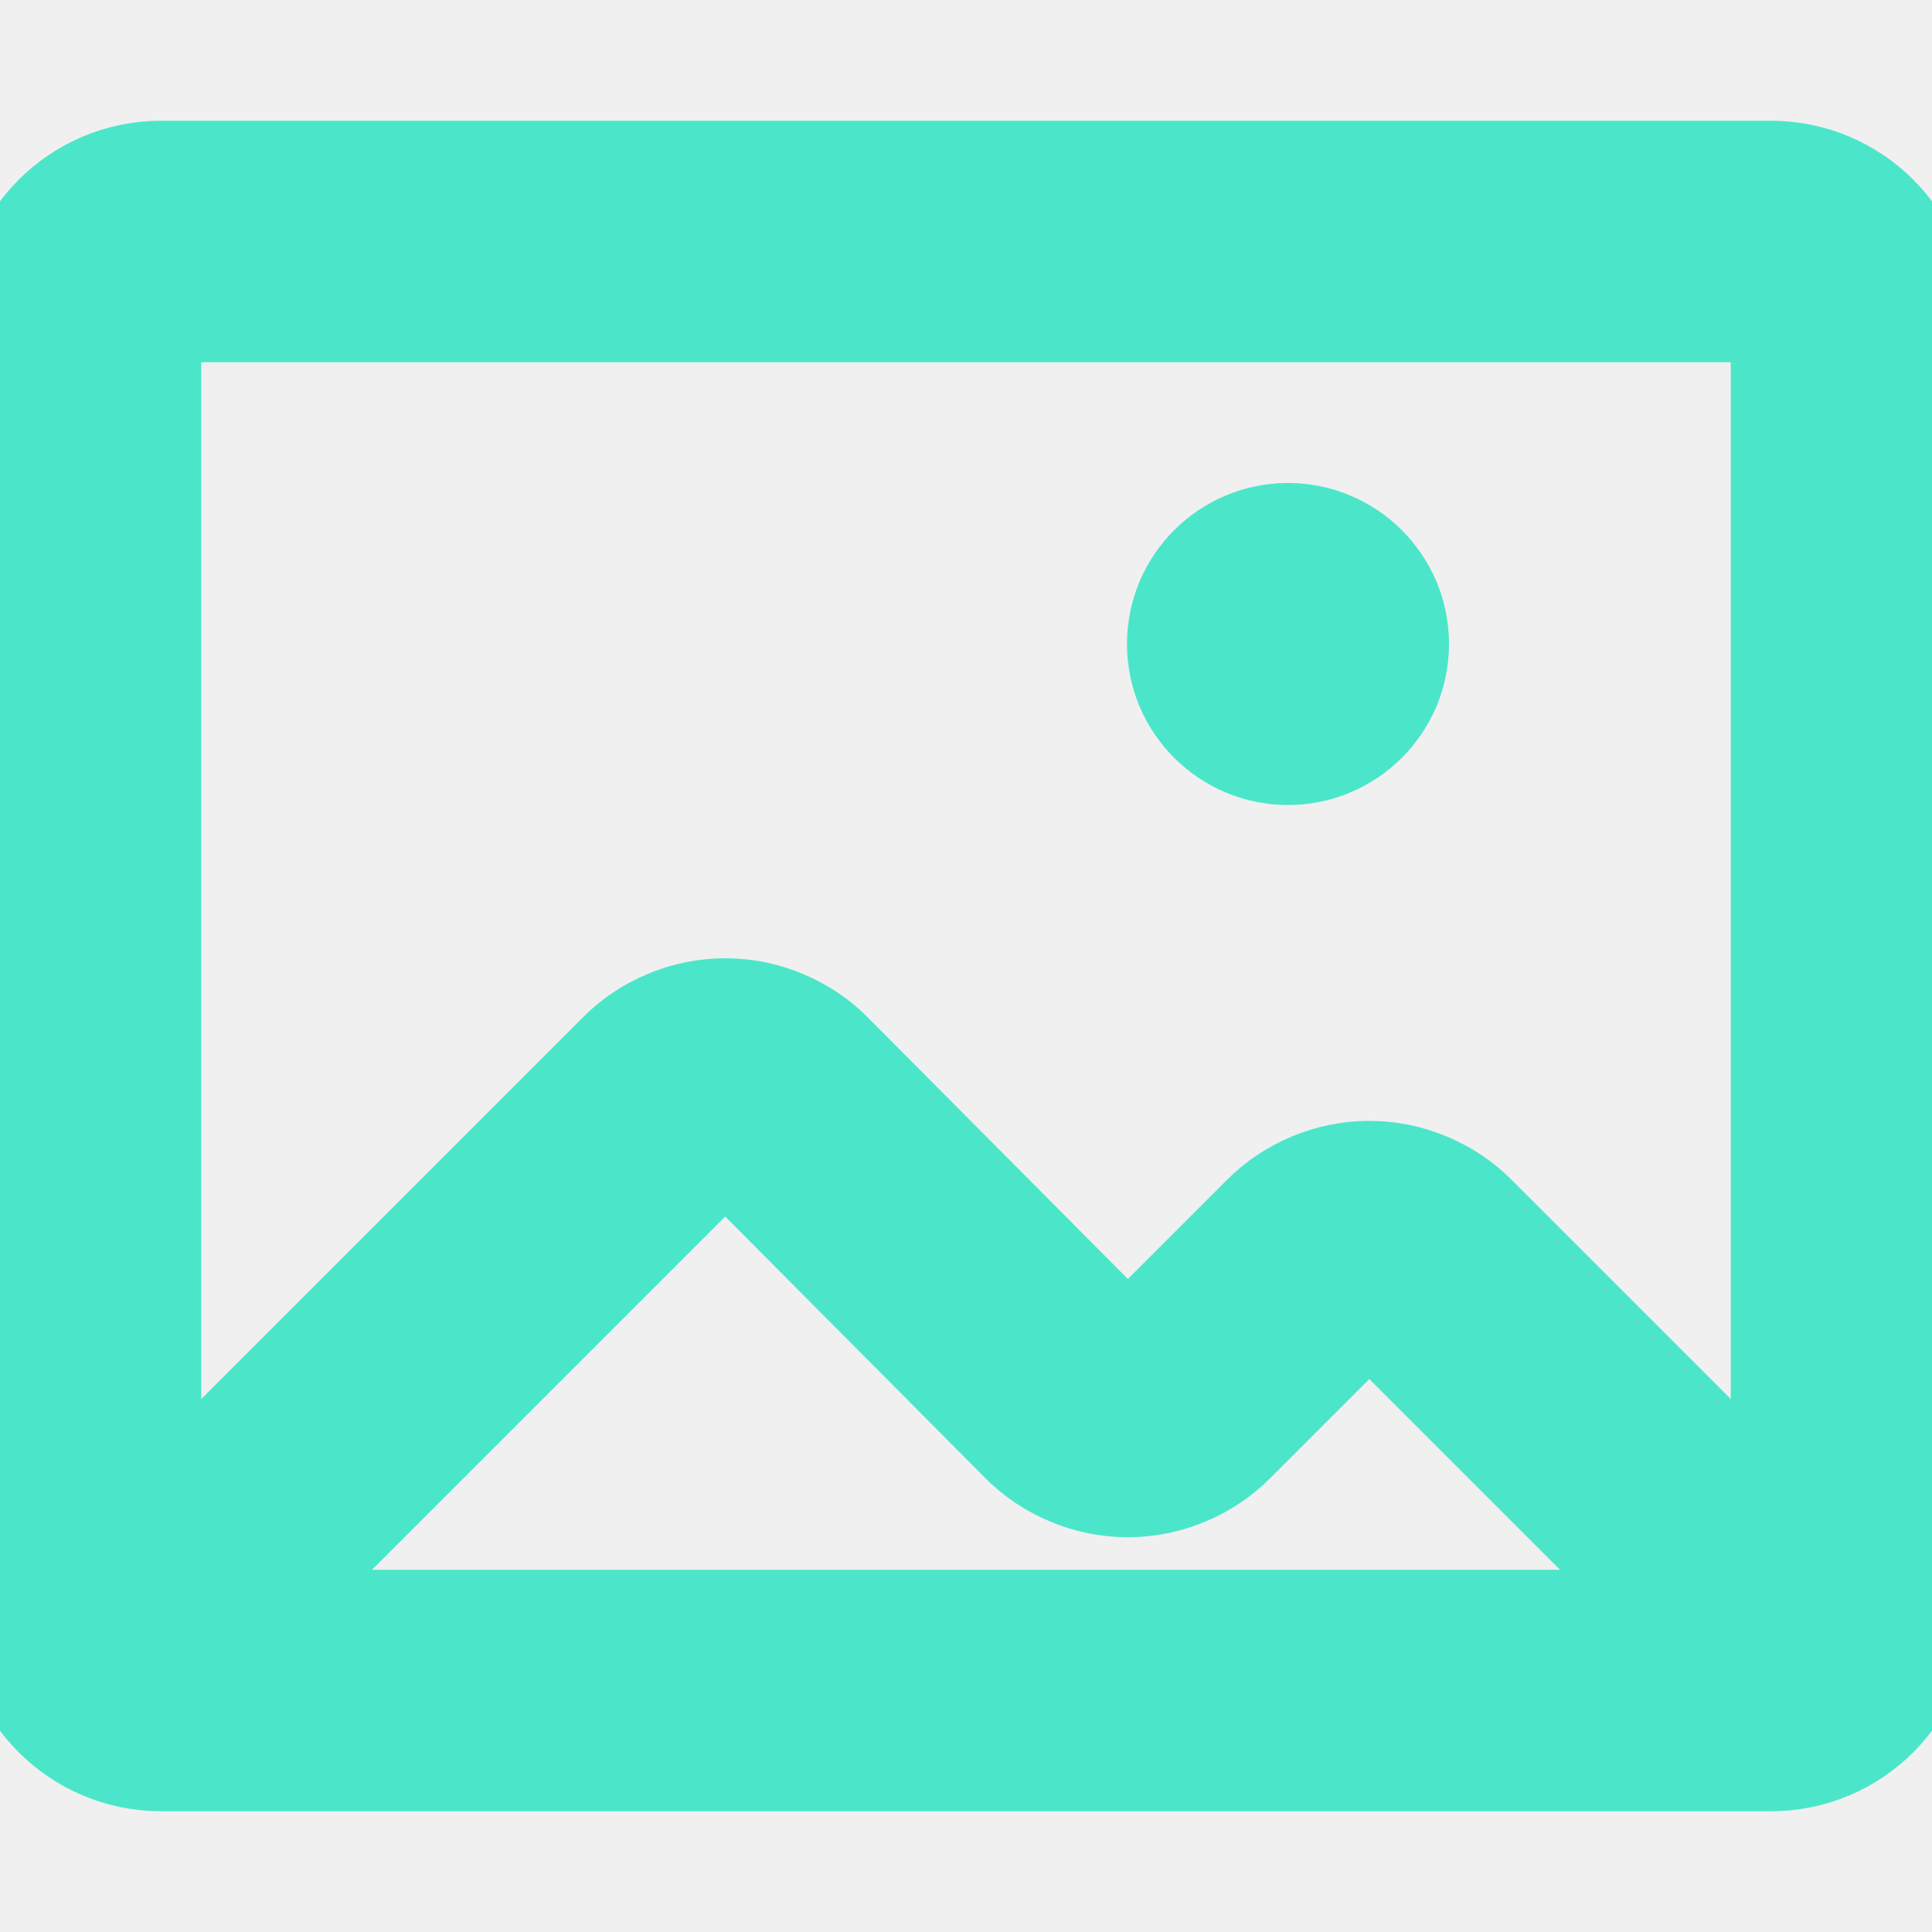
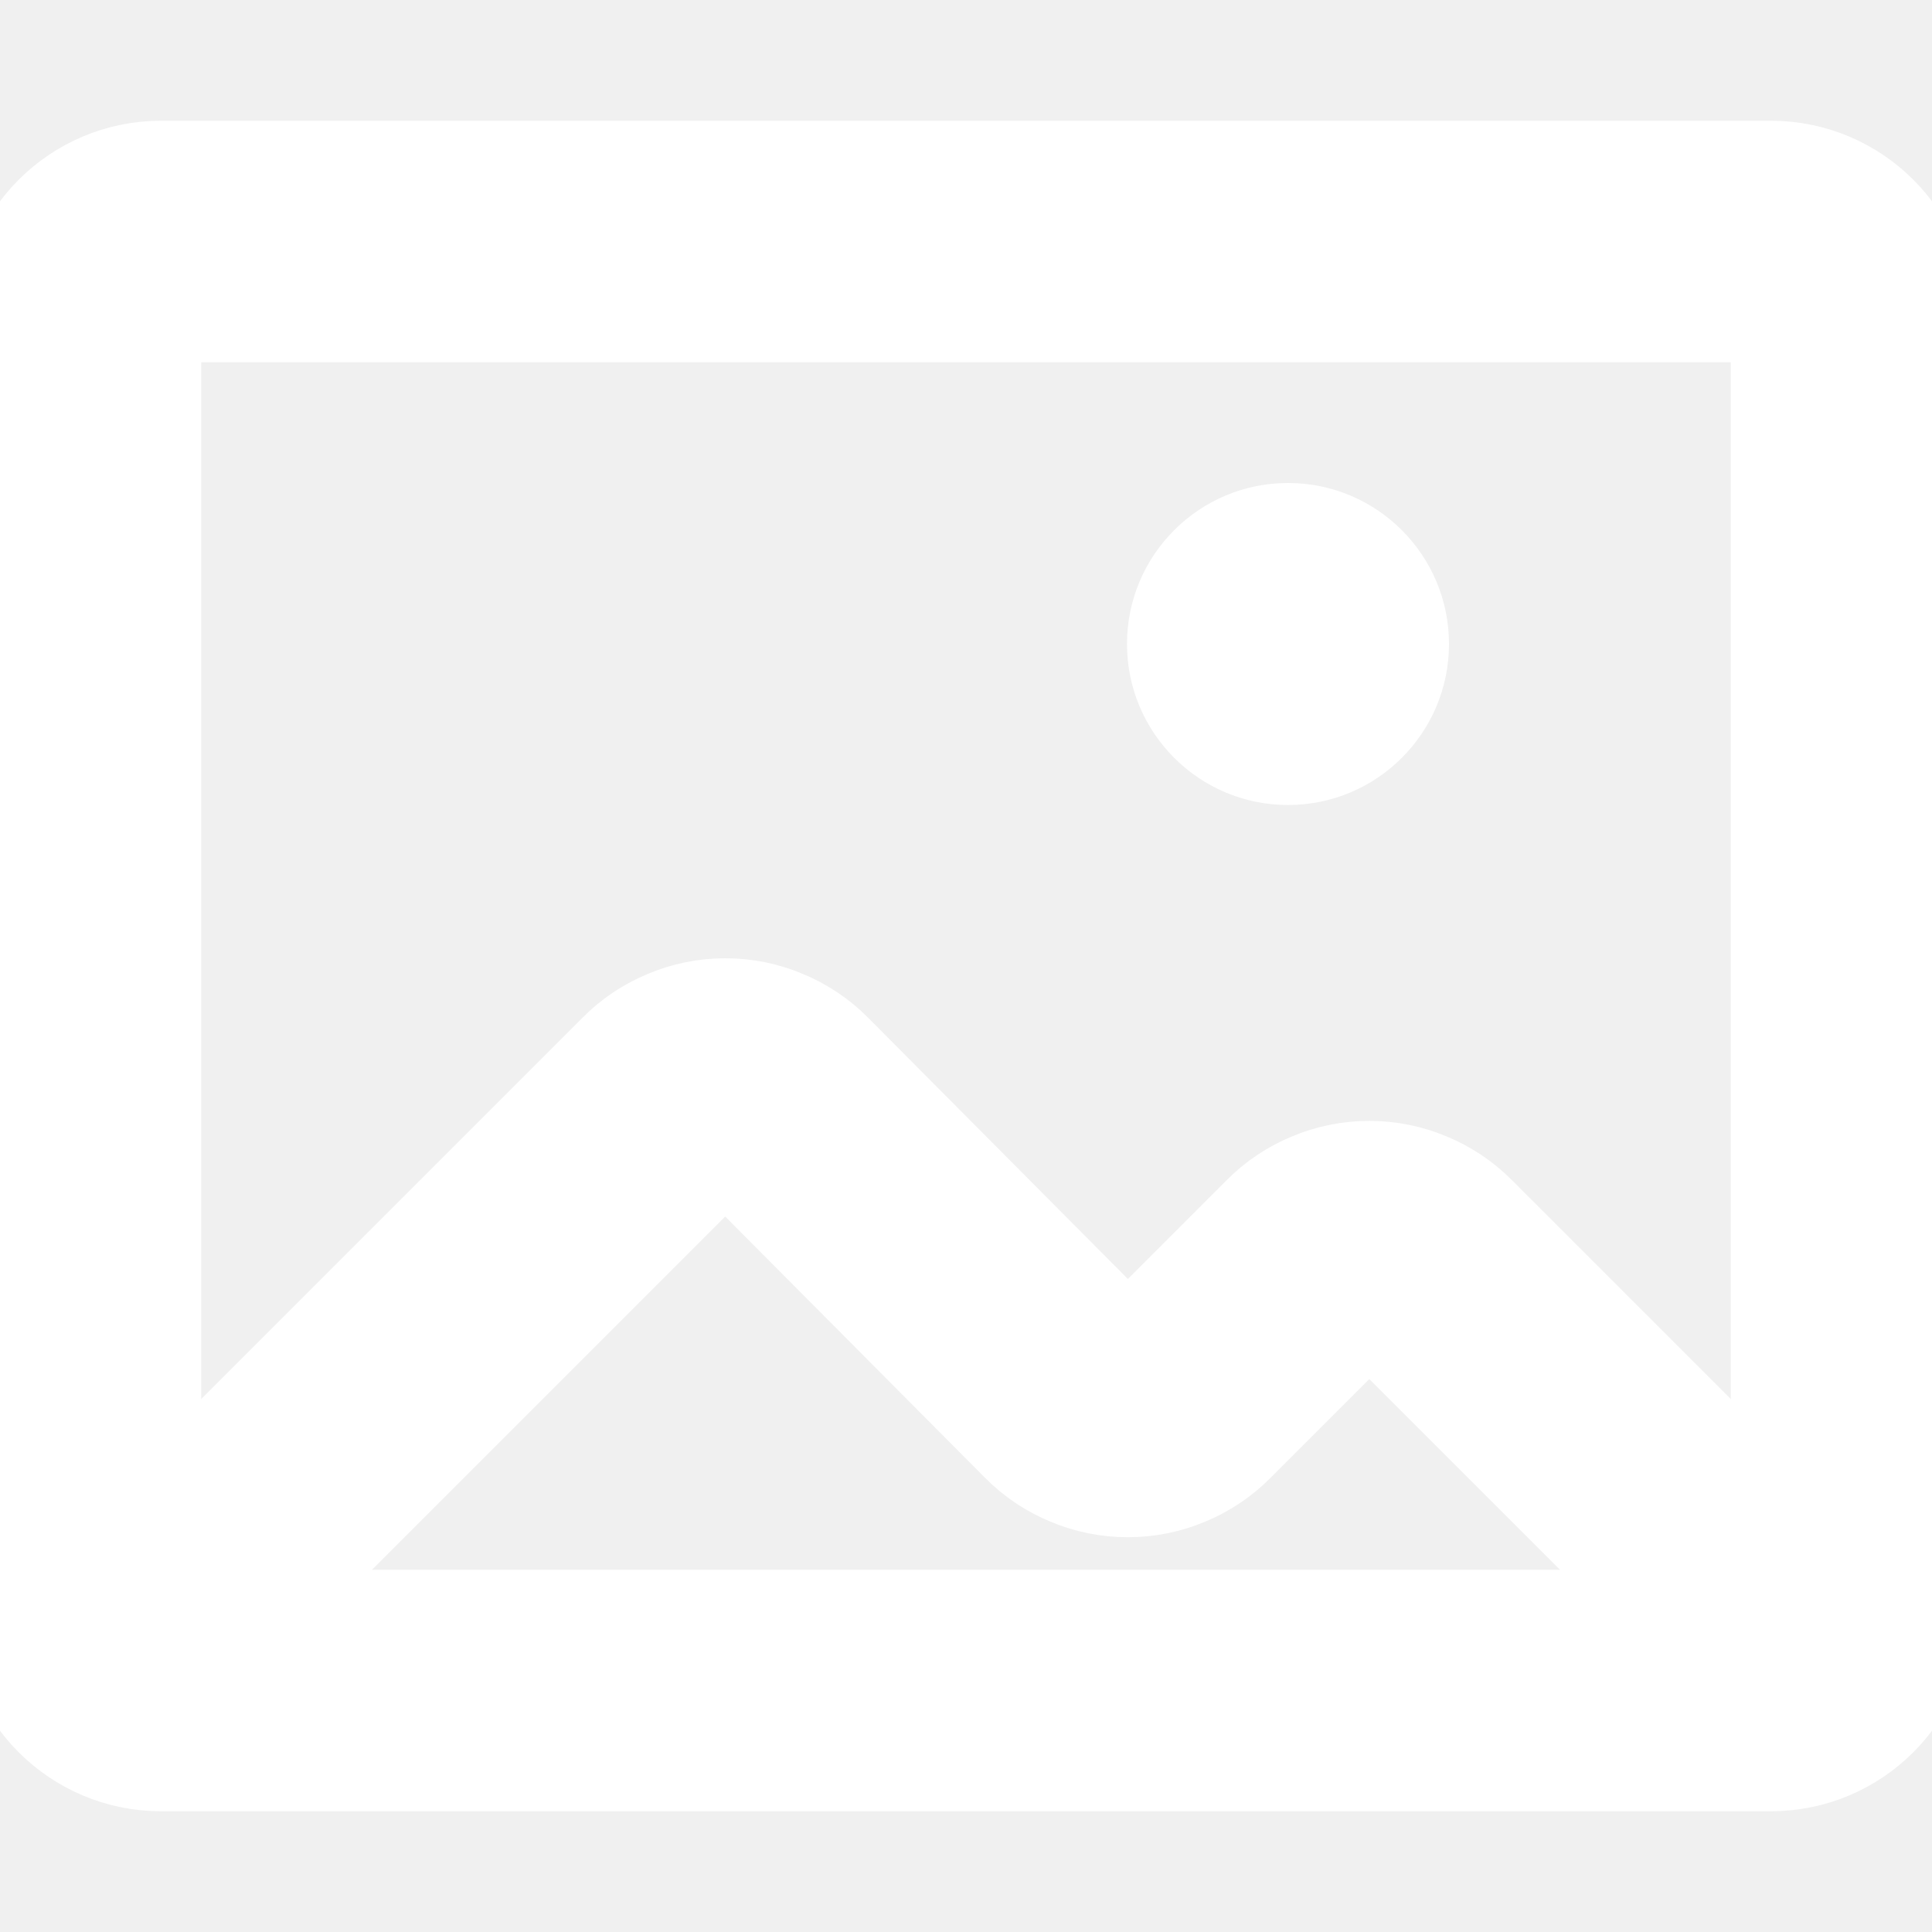
<svg xmlns="http://www.w3.org/2000/svg" width="12" height="12" viewBox="0 0 12 12" fill="none">
  <g clip-path="url(#clip0_97_4289)">
-     <path d="M11 1.5H1C0.724 1.5 0.5 1.724 0.5 2V10C0.5 10.276 0.724 10.5 1 10.5H11C11.276 10.5 11.5 10.276 11.5 10V2C11.5 1.724 11.276 1.5 11 1.5Z" stroke="#4BE6CA" stroke-width="1.5" />
-     <path d="M0.5 10.5L4.15 6.85C4.196 6.803 4.252 6.766 4.313 6.741C4.374 6.715 4.439 6.702 4.505 6.702C4.571 6.702 4.636 6.715 4.697 6.741C4.758 6.766 4.814 6.803 4.86 6.85L6.65 8.65C6.696 8.697 6.752 8.734 6.813 8.759C6.874 8.785 6.939 8.798 7.005 8.798C7.071 8.798 7.136 8.785 7.197 8.759C7.258 8.734 7.314 8.697 7.36 8.65L8.15 7.86C8.196 7.813 8.252 7.776 8.313 7.751C8.374 7.725 8.439 7.712 8.505 7.712C8.571 7.712 8.636 7.725 8.697 7.751C8.758 7.776 8.814 7.813 8.86 7.86L11 10" stroke="#4BE6CA" stroke-width="1.5" />
-     <path d="M8 5C8.552 5 9 4.552 9 4C9 3.448 8.552 3 8 3C7.448 3 7 3.448 7 4C7 4.552 7.448 5 8 5Z" fill="#4BE6CA" />
+     <path d="M11 1.5H1C0.724 1.5 0.5 1.724 0.5 2V10C0.5 10.276 0.724 10.5 1 10.5H11C11.276 10.5 11.5 10.276 11.5 10V2C11.5 1.724 11.276 1.5 11 1.5Z" stroke="white" stroke-width="1.5" />
+     <path d="M0.5 10.5L4.15 6.85C4.196 6.803 4.252 6.766 4.313 6.741C4.374 6.715 4.439 6.702 4.505 6.702C4.571 6.702 4.636 6.715 4.697 6.741C4.758 6.766 4.814 6.803 4.86 6.85L6.65 8.65C6.696 8.697 6.752 8.734 6.813 8.759C6.874 8.785 6.939 8.798 7.005 8.798C7.071 8.798 7.136 8.785 7.197 8.759C7.258 8.734 7.314 8.697 7.36 8.65L8.15 7.86C8.196 7.813 8.252 7.776 8.313 7.751C8.374 7.725 8.439 7.712 8.505 7.712C8.571 7.712 8.636 7.725 8.697 7.751C8.758 7.776 8.814 7.813 8.86 7.86L11 10" stroke="white" stroke-width="1.5" />
+     <path d="M8 5C8.552 5 9 4.552 9 4C9 3.448 8.552 3 8 3C7.448 3 7 3.448 7 4C7 4.552 7.448 5 8 5Z" fill="white" />
  </g>
  <defs>
    <clipPath id="clip0_97_4289">
      <rect width="12" height="12" fill="white" />
    </clipPath>
  </defs>
</svg>
